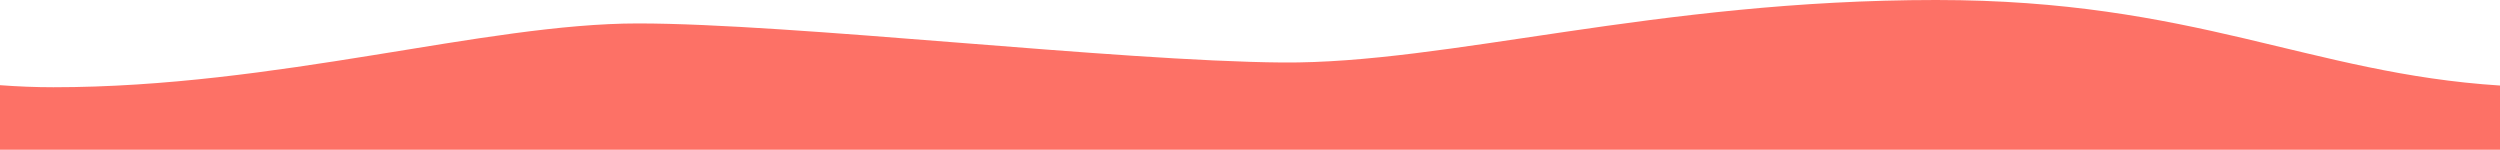
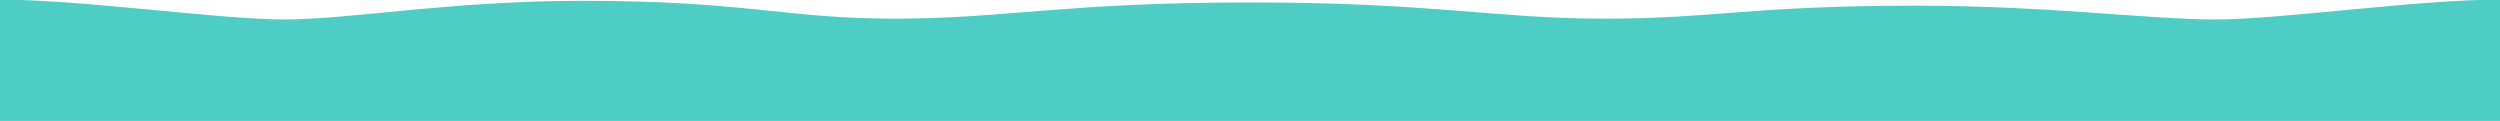
- <svg xmlns="http://www.w3.org/2000/svg" id="Layer_1" data-name="Layer 1" viewBox="0 0 1920 115">
-   <defs>
-     <style>.cls-1{fill:#fd7166;}</style>
-   </defs>
-   <path class="cls-1" d="M0,115H1920V65.69C1773.91,56.37,1685.15,0,1487,0c-216,0-375,49-502,48S608,18,490,18,213,67,41,67c-13.73,0-27.38-.56-41-1.58Z" transform="translate(0)" />
+ <svg xmlns="http://www.w3.org/2000/svg" version="1.1" id="Layer_1" x="0px" y="0px" viewBox="0 0 3080 149" style="enable-background:new 0 0 3080 149;" xml:space="preserve">
+   <style type="text/css">
+ 	.st0{fill:#4ECDC4;}
+ 	.st1{fill:#E5F6E4;}
+ </style>
+   <path class="st0" d="M1539.5,3c-226.5,0-302,20-437,20S920.5,1,718,1C554.5,1,431.5,24,350.5,24S101.5-0.5-0.5-0.5V149H1540h1540  V-0.5c-102,0-270,24.5-351,24.5S2523.5,7,2360,7c-202.5,0-248,16-383,16S1766.5,3,1540,3H1539.5z" />
+   <path class="st1" d="M1539.5,149" />
</svg>
